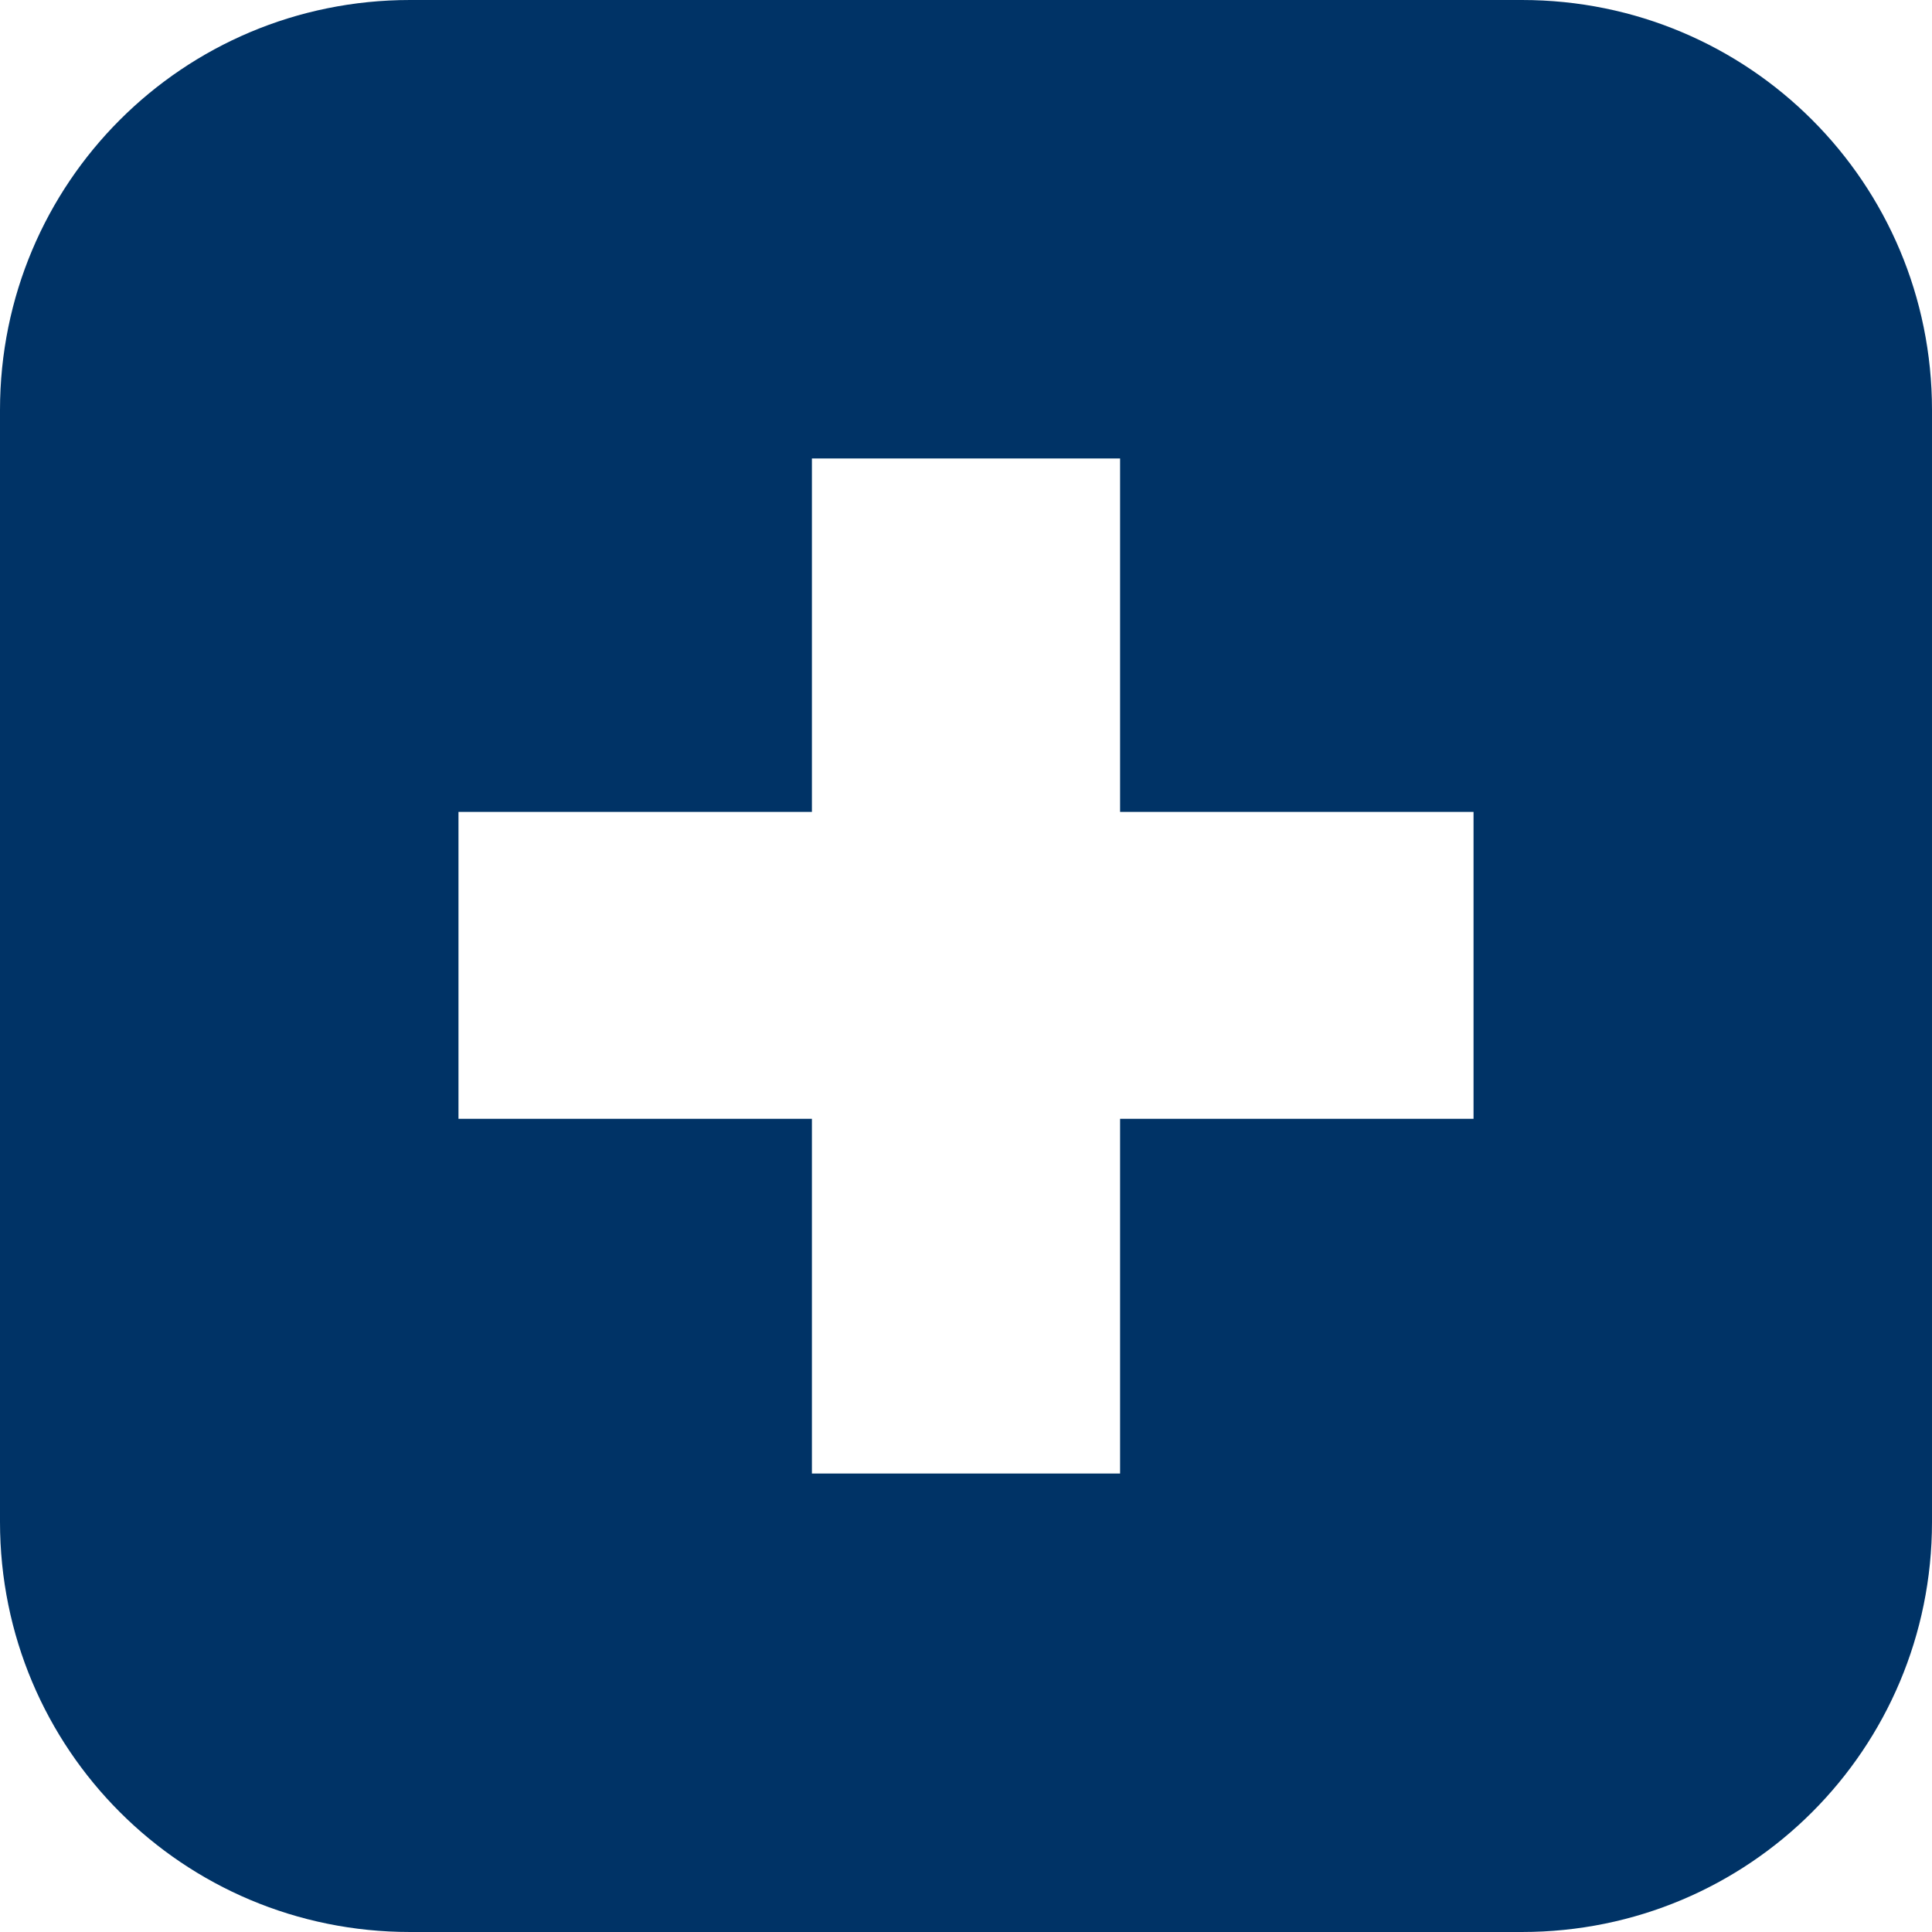
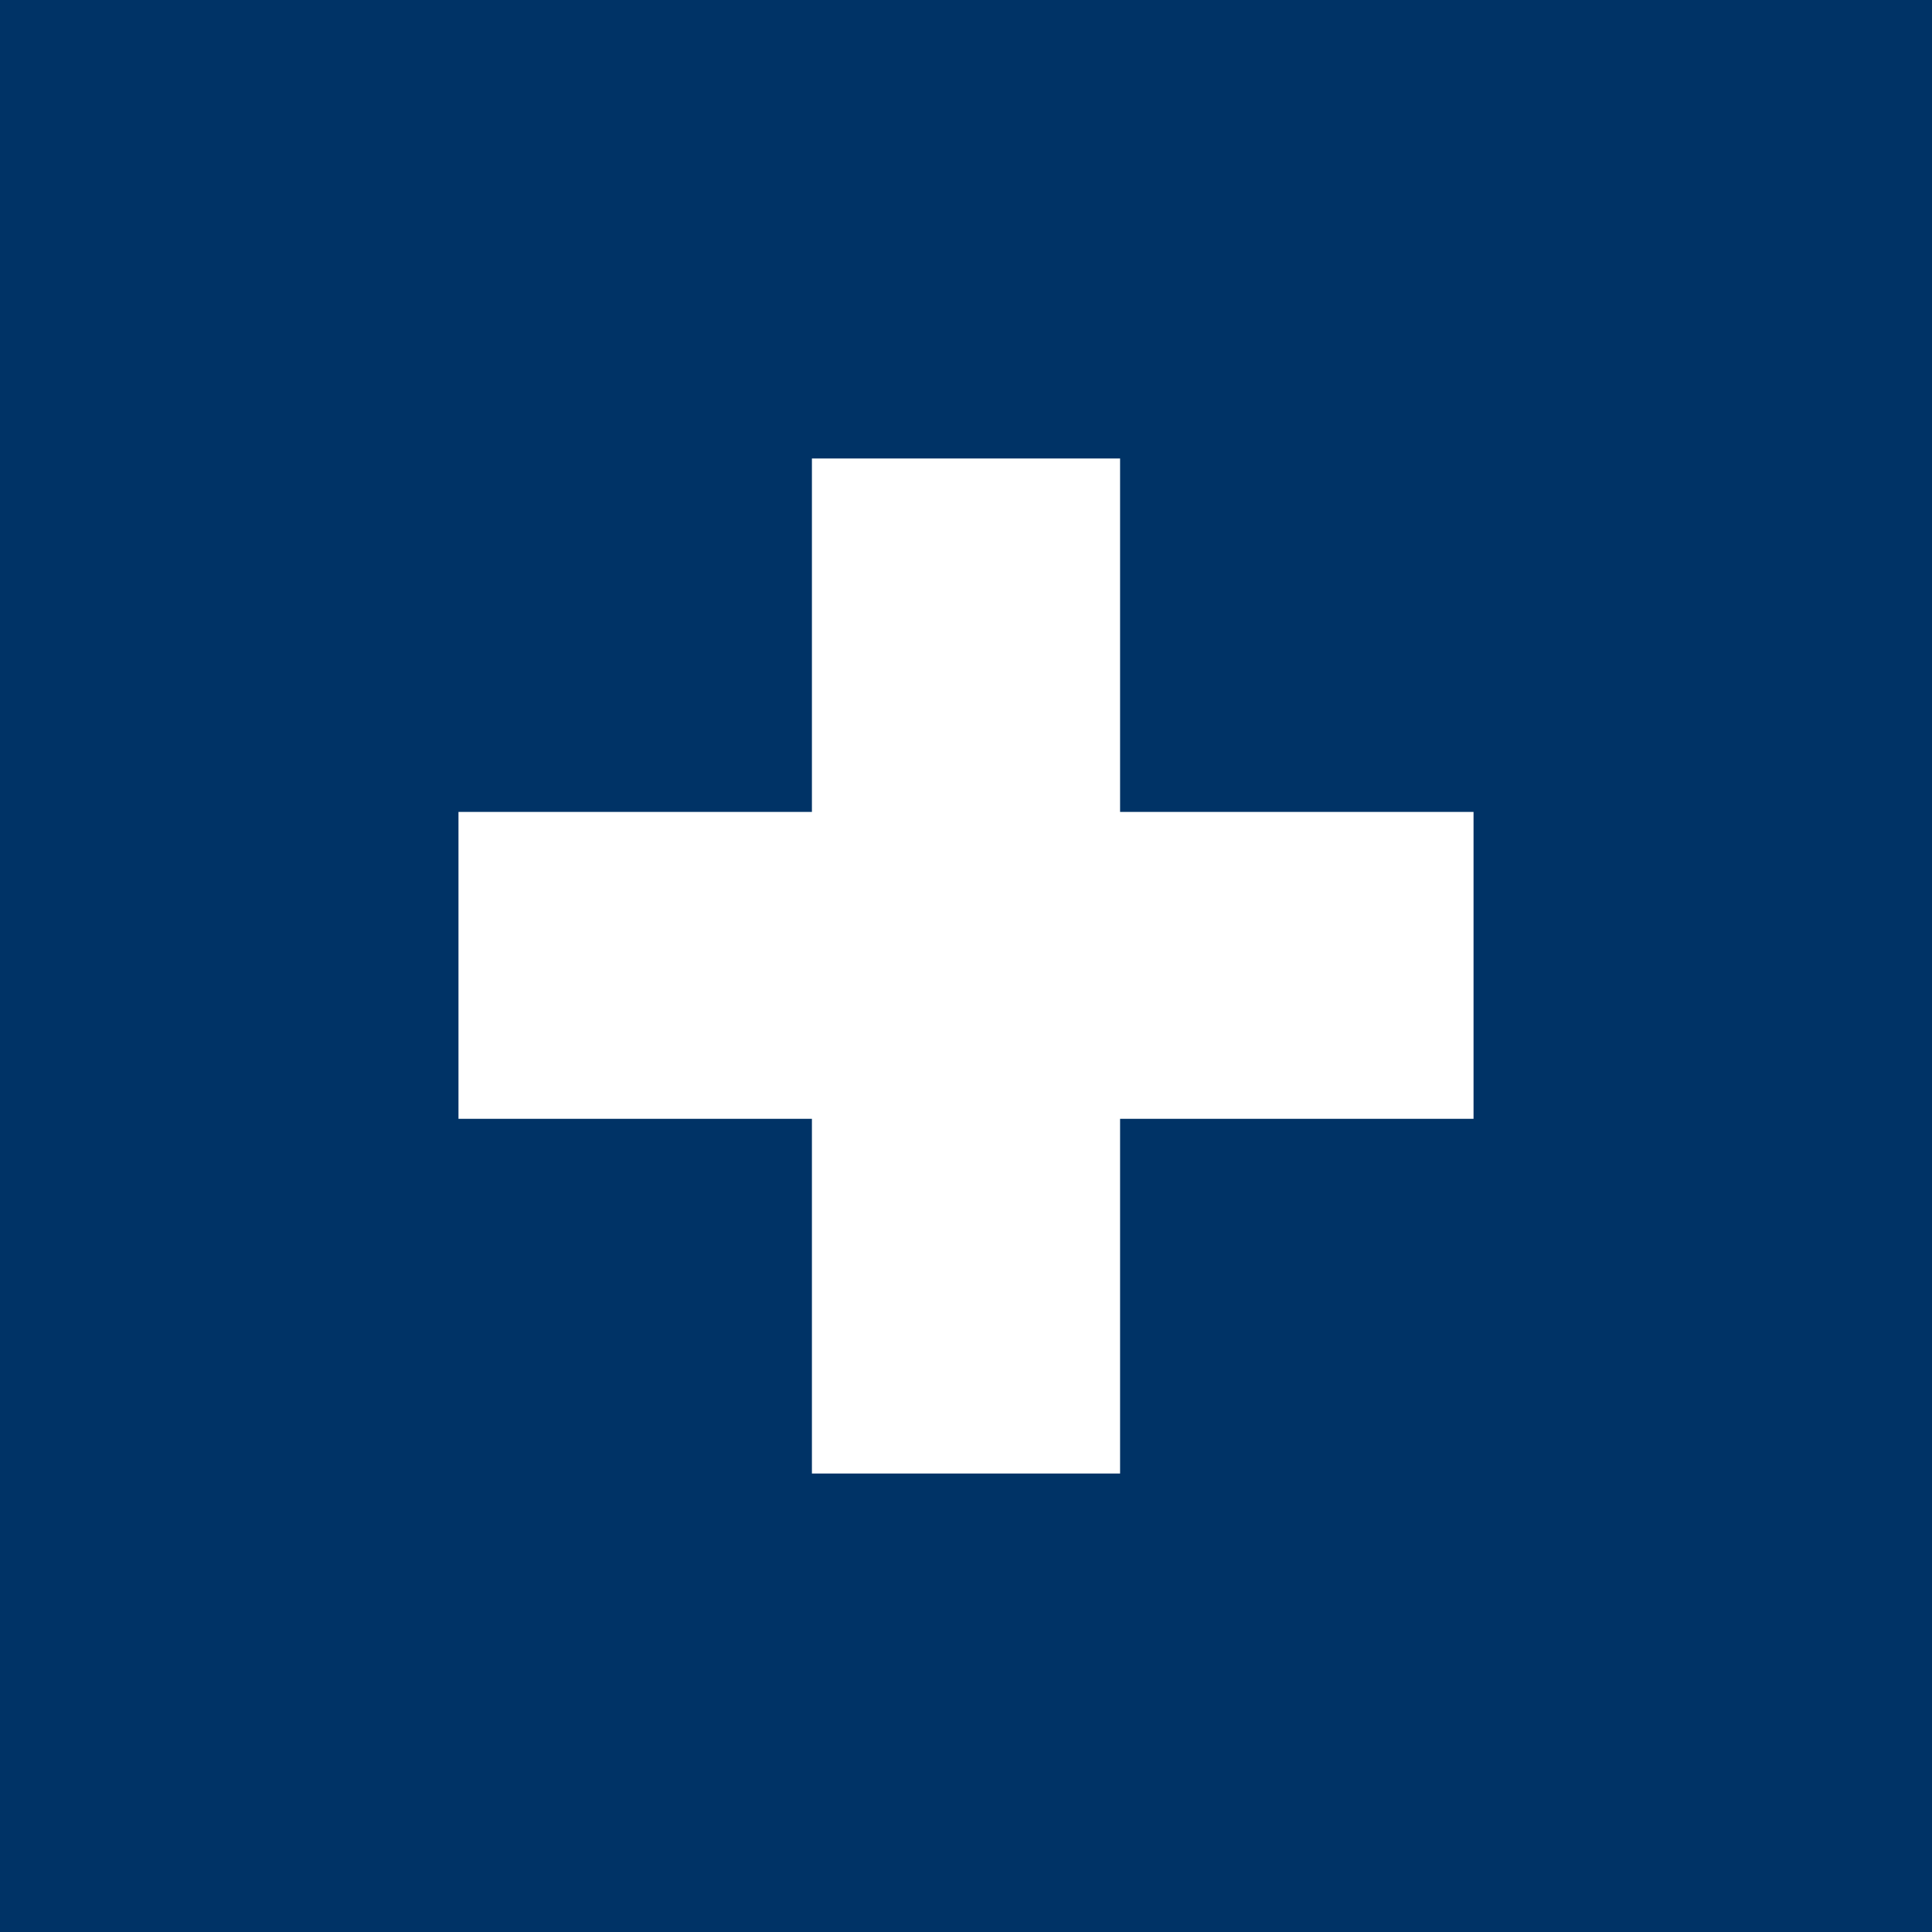
<svg xmlns="http://www.w3.org/2000/svg" width="410pt" height="410pt" viewBox="0 0 410 410" version="1.1" id="svg7">
  <defs id="defs11" />
-   <path style="fill:#003366;fill-opacity:1;fill-rule:nonzero;stroke:none;stroke-width:1.333" d="M 116.025 0 C 51.77 0 -9.4739031e-015 51.77 0 116.025 L 0 430.641 C 0 494.896 51.77 546.666 116.025 546.666 L 430.641 546.666 C 494.896 546.666 546.666 494.896 546.666 430.641 L 546.666 116.025 C 546.666 51.77 494.896 -9.4739031e-015 430.641 0 L 116.025 0 z M 229.734 129.729 L 316.932 129.729 L 316.932 229.734 L 416.943 229.734 L 416.943 316.572 L 316.932 316.572 L 316.932 416.938 L 229.734 416.938 L 229.734 316.572 L 129.729 316.572 L 129.729 229.734 L 229.734 229.734 L 229.734 129.729 z " transform="scale(0.75)" id="path21" />
+   <path style="fill:#003366;stroke-width:1;fill-opacity:1" d="M -0.76 -0.666 L -0.76 547.334 L 547.426 547.334 L 547.426 -0.666 L -0.76 -0.666 z M 229.734 129.729 L 316.932 129.729 L 316.932 229.734 L 416.943 229.734 L 416.943 316.572 L 316.932 316.572 L 316.932 416.938 L 229.734 416.938 L 229.734 316.572 L 129.729 316.572 L 129.729 229.734 L 229.734 229.734 L 229.734 129.729 z " transform="scale(0.75)" id="path12" />
  <path style="fill:#003366;fill-opacity:1;fill-rule:nonzero;stroke:none" d="M 172.301,97.297" id="path2" />
  <path style="fill:#003366;fill-opacity:1;fill-rule:nonzero;stroke:none" d="M 105.438,32.031" id="path4" />
</svg>
